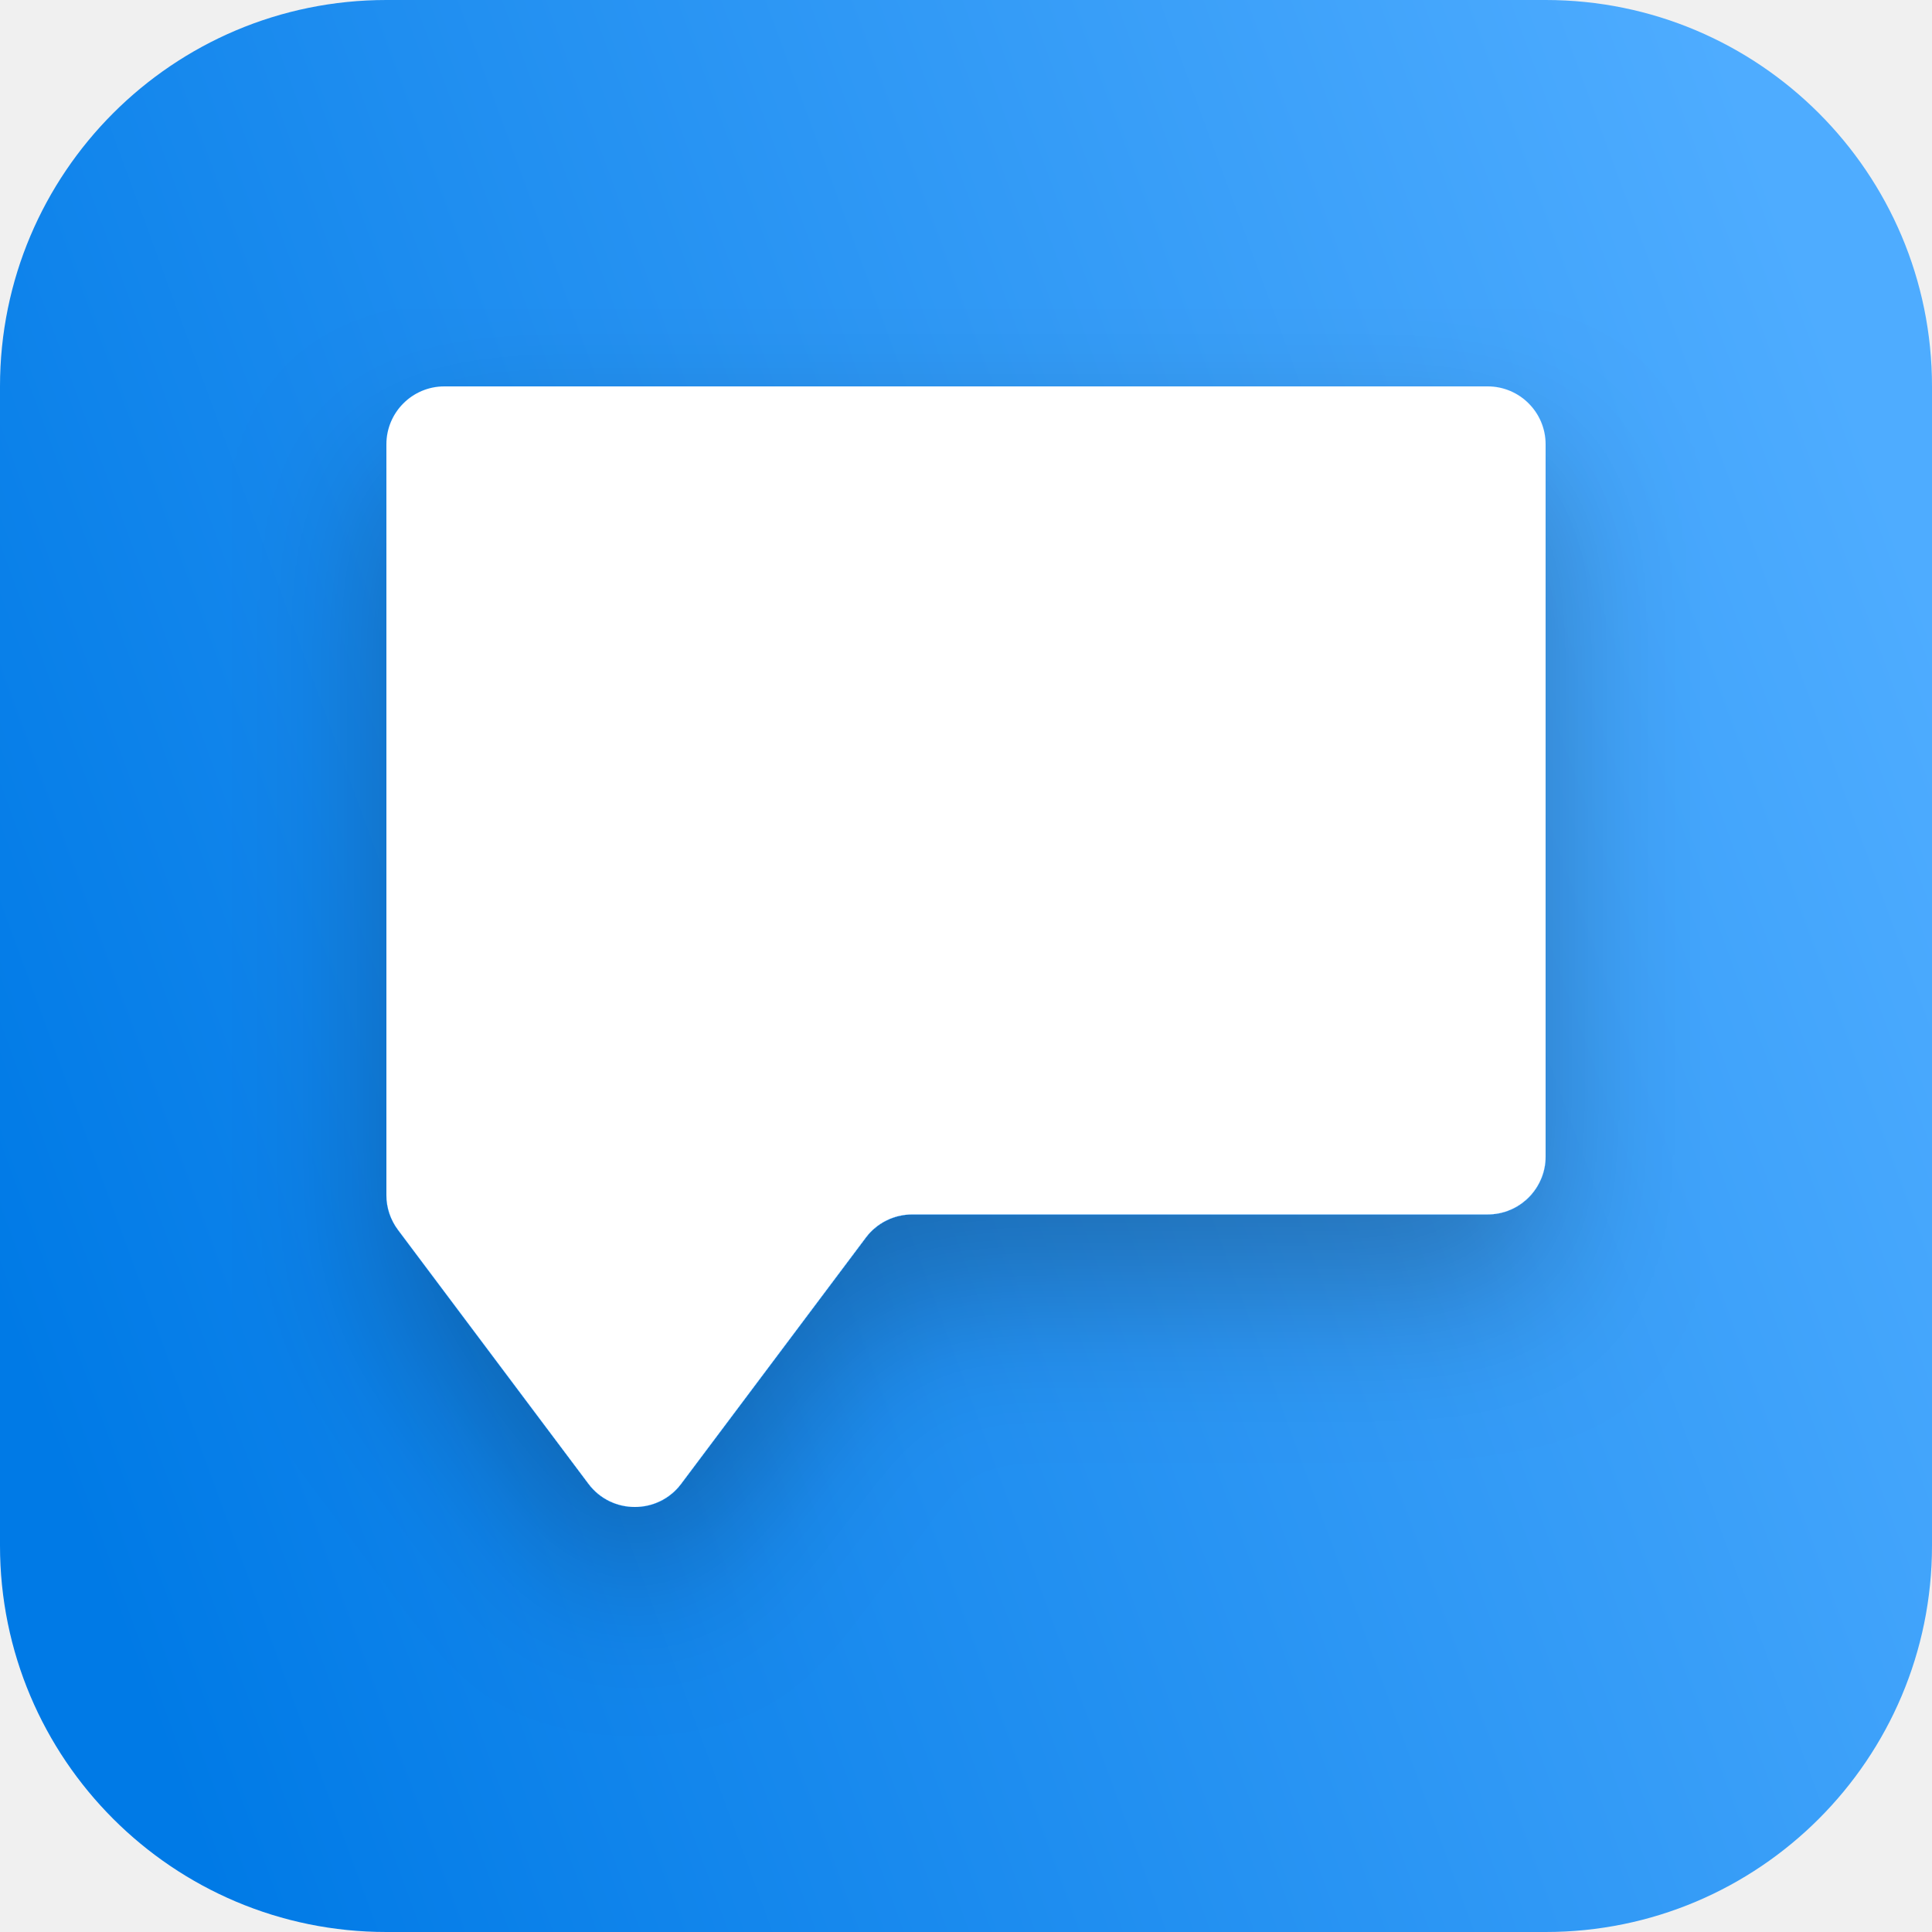
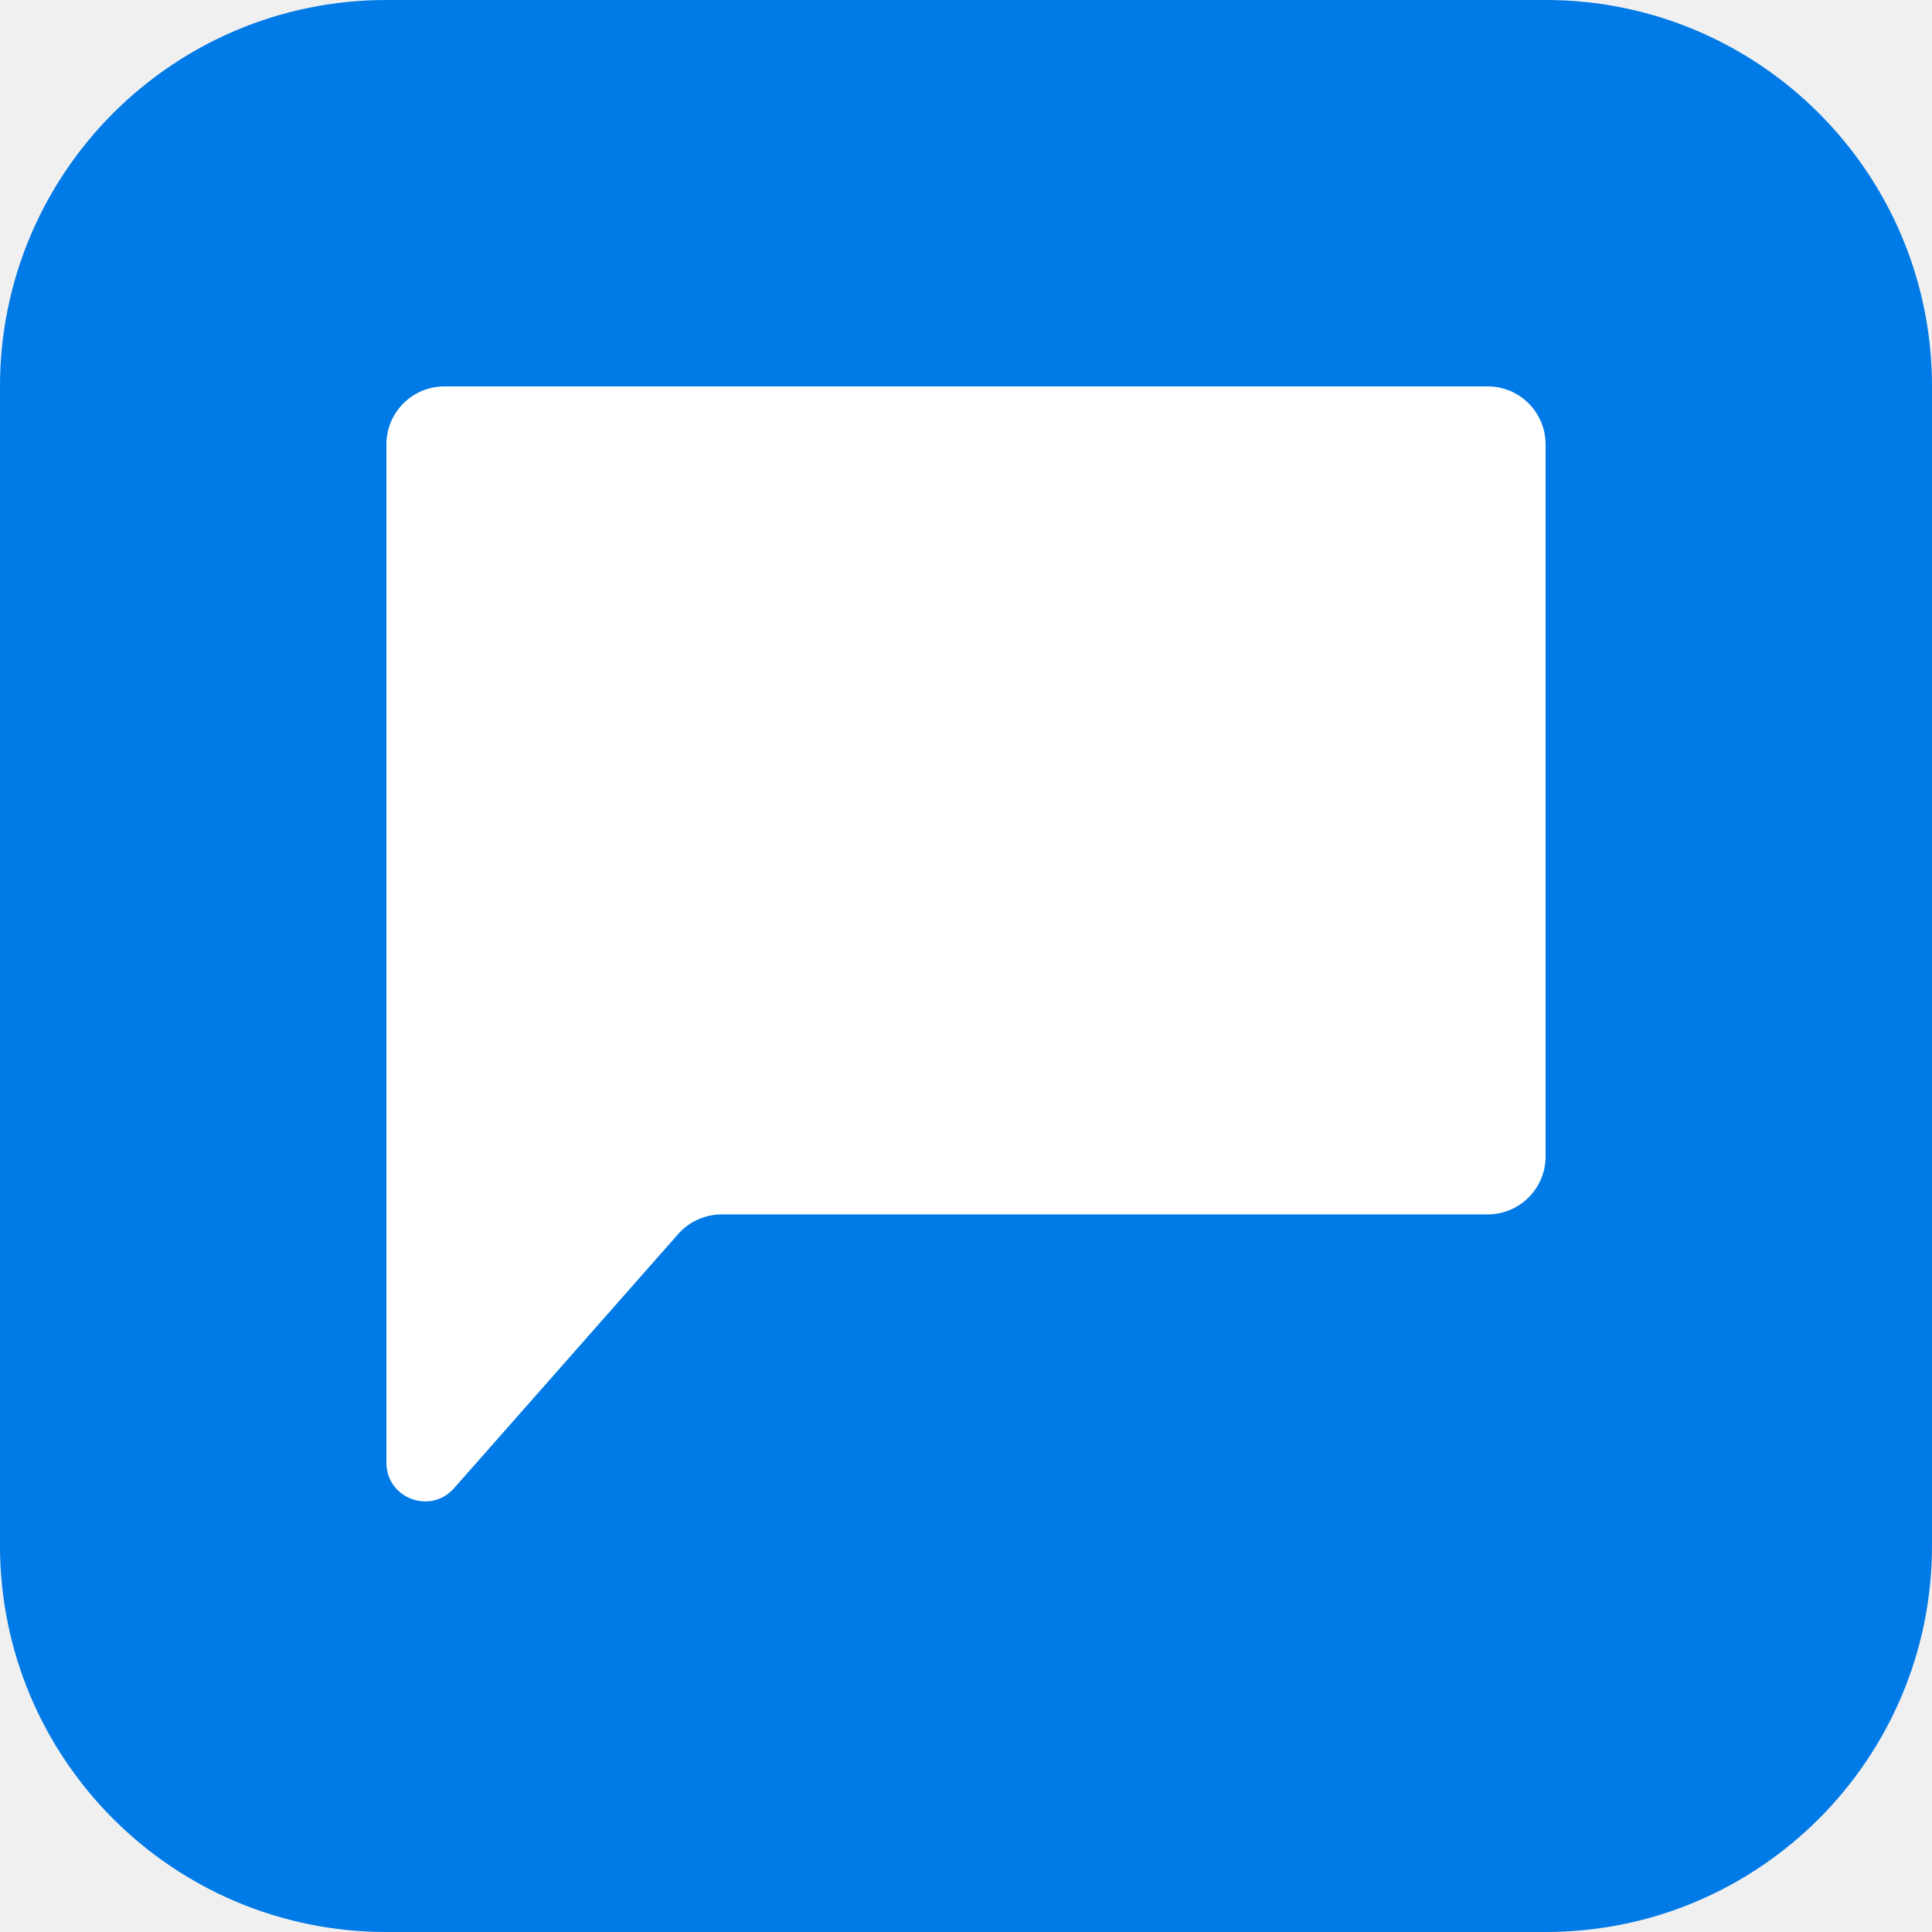
<svg xmlns="http://www.w3.org/2000/svg" width="50" height="50" viewBox="0 0 50 50" fill="none">
-   <rect width="50" height="50" rx="10" fill="url(#paint0_linear_92_22)" />
-   <g filter="url(#filter0_d_92_22)">
-     <path d="M17.629 38.4C17.029 39.2 15.829 39.2 15.229 38.4L10.3 31.829C10.105 31.569 10 31.253 10 30.929V11.5C10 10.672 10.672 10 11.5 10H38.5C39.328 10 40 10.672 40 11.5V29.929C40 30.757 39.328 31.429 38.5 31.429H23.607C23.135 31.429 22.69 31.651 22.407 32.029L17.629 38.4Z" fill="white" />
-   </g>
-   <defs>
-     <filter id="filter0_d_92_22" x="6" y="8" width="38" height="37" filterUnits="userSpaceOnUse" color-interpolation-filters="sRGB">
-       <feFlood flood-opacity="0" result="BackgroundImageFix" />
-       <feColorMatrix in="SourceAlpha" type="matrix" values="0 0 0 0 0 0 0 0 0 0 0 0 0 0 0 0 0 0 127 0" result="hardAlpha" />
-       <feOffset dy="2" />
-       <feGaussianBlur stdDeviation="2" />
-       <feComposite in2="hardAlpha" operator="out" />
-       <feColorMatrix type="matrix" values="0 0 0 0 0 0 0 0 0 0 0 0 0 0 0 0 0 0 0.25 0" />
-       <feBlend mode="normal" in2="BackgroundImageFix" result="effect1_dropShadow_92_22" />
-       <feBlend mode="normal" in="SourceGraphic" in2="effect1_dropShadow_92_22" result="shape" />
-     </filter>
-     <linearGradient id="paint0_linear_92_22" x1="-4.01778e-07" y1="34.174" x2="50" y2="15.826" gradientUnits="userSpaceOnUse">
-       <stop stop-color="#007AE6" />
-       <stop offset="1" stop-color="#4EACFF" />
-     </linearGradient>
-   </defs>
+   <rect width="50" height="50" rx="10" fill="#007AE6" />
+   <path d="M11.75 38.516C11.14 39.207 10 38.776 10 37.854V31.429V11.5C10 10.672 10.672 10 11.5 10H38.5C39.328 10 40 10.672 40 11.5V29.929C40 30.757 39.328 31.429 38.5 31.429H18.677C18.247 31.429 17.837 31.613 17.552 31.936L11.75 38.516Z" fill="white" />
</svg>
